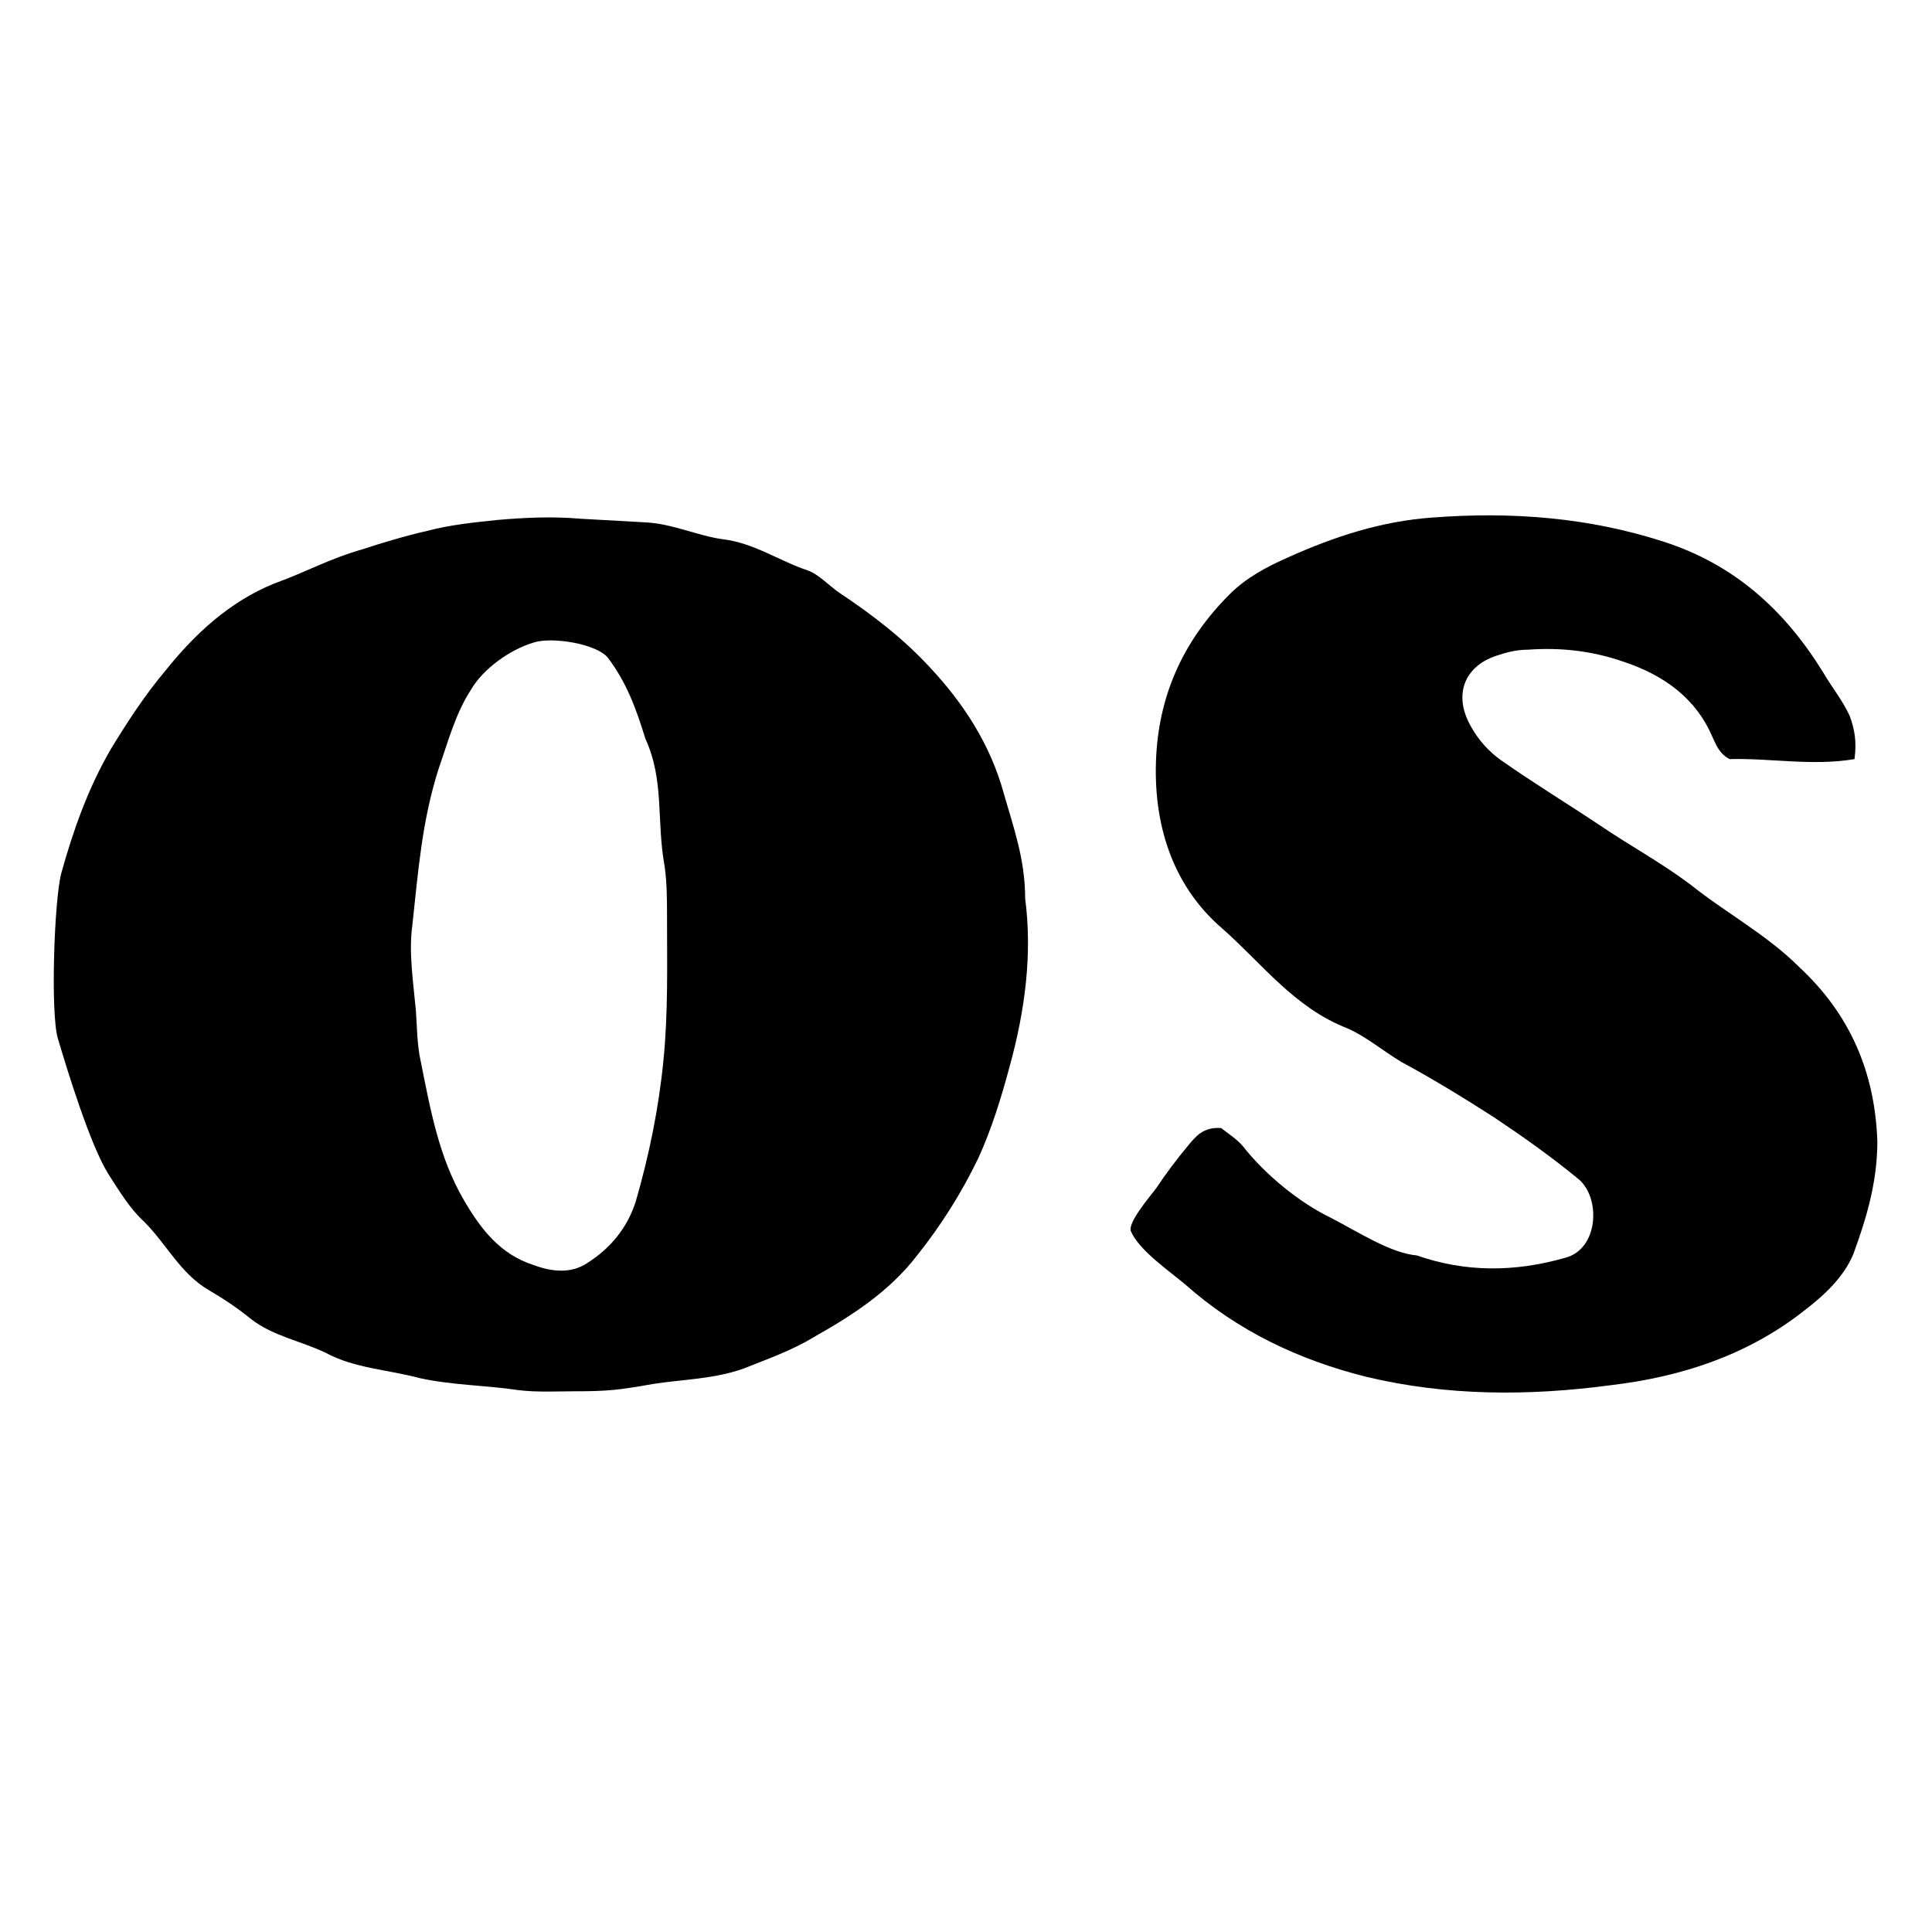
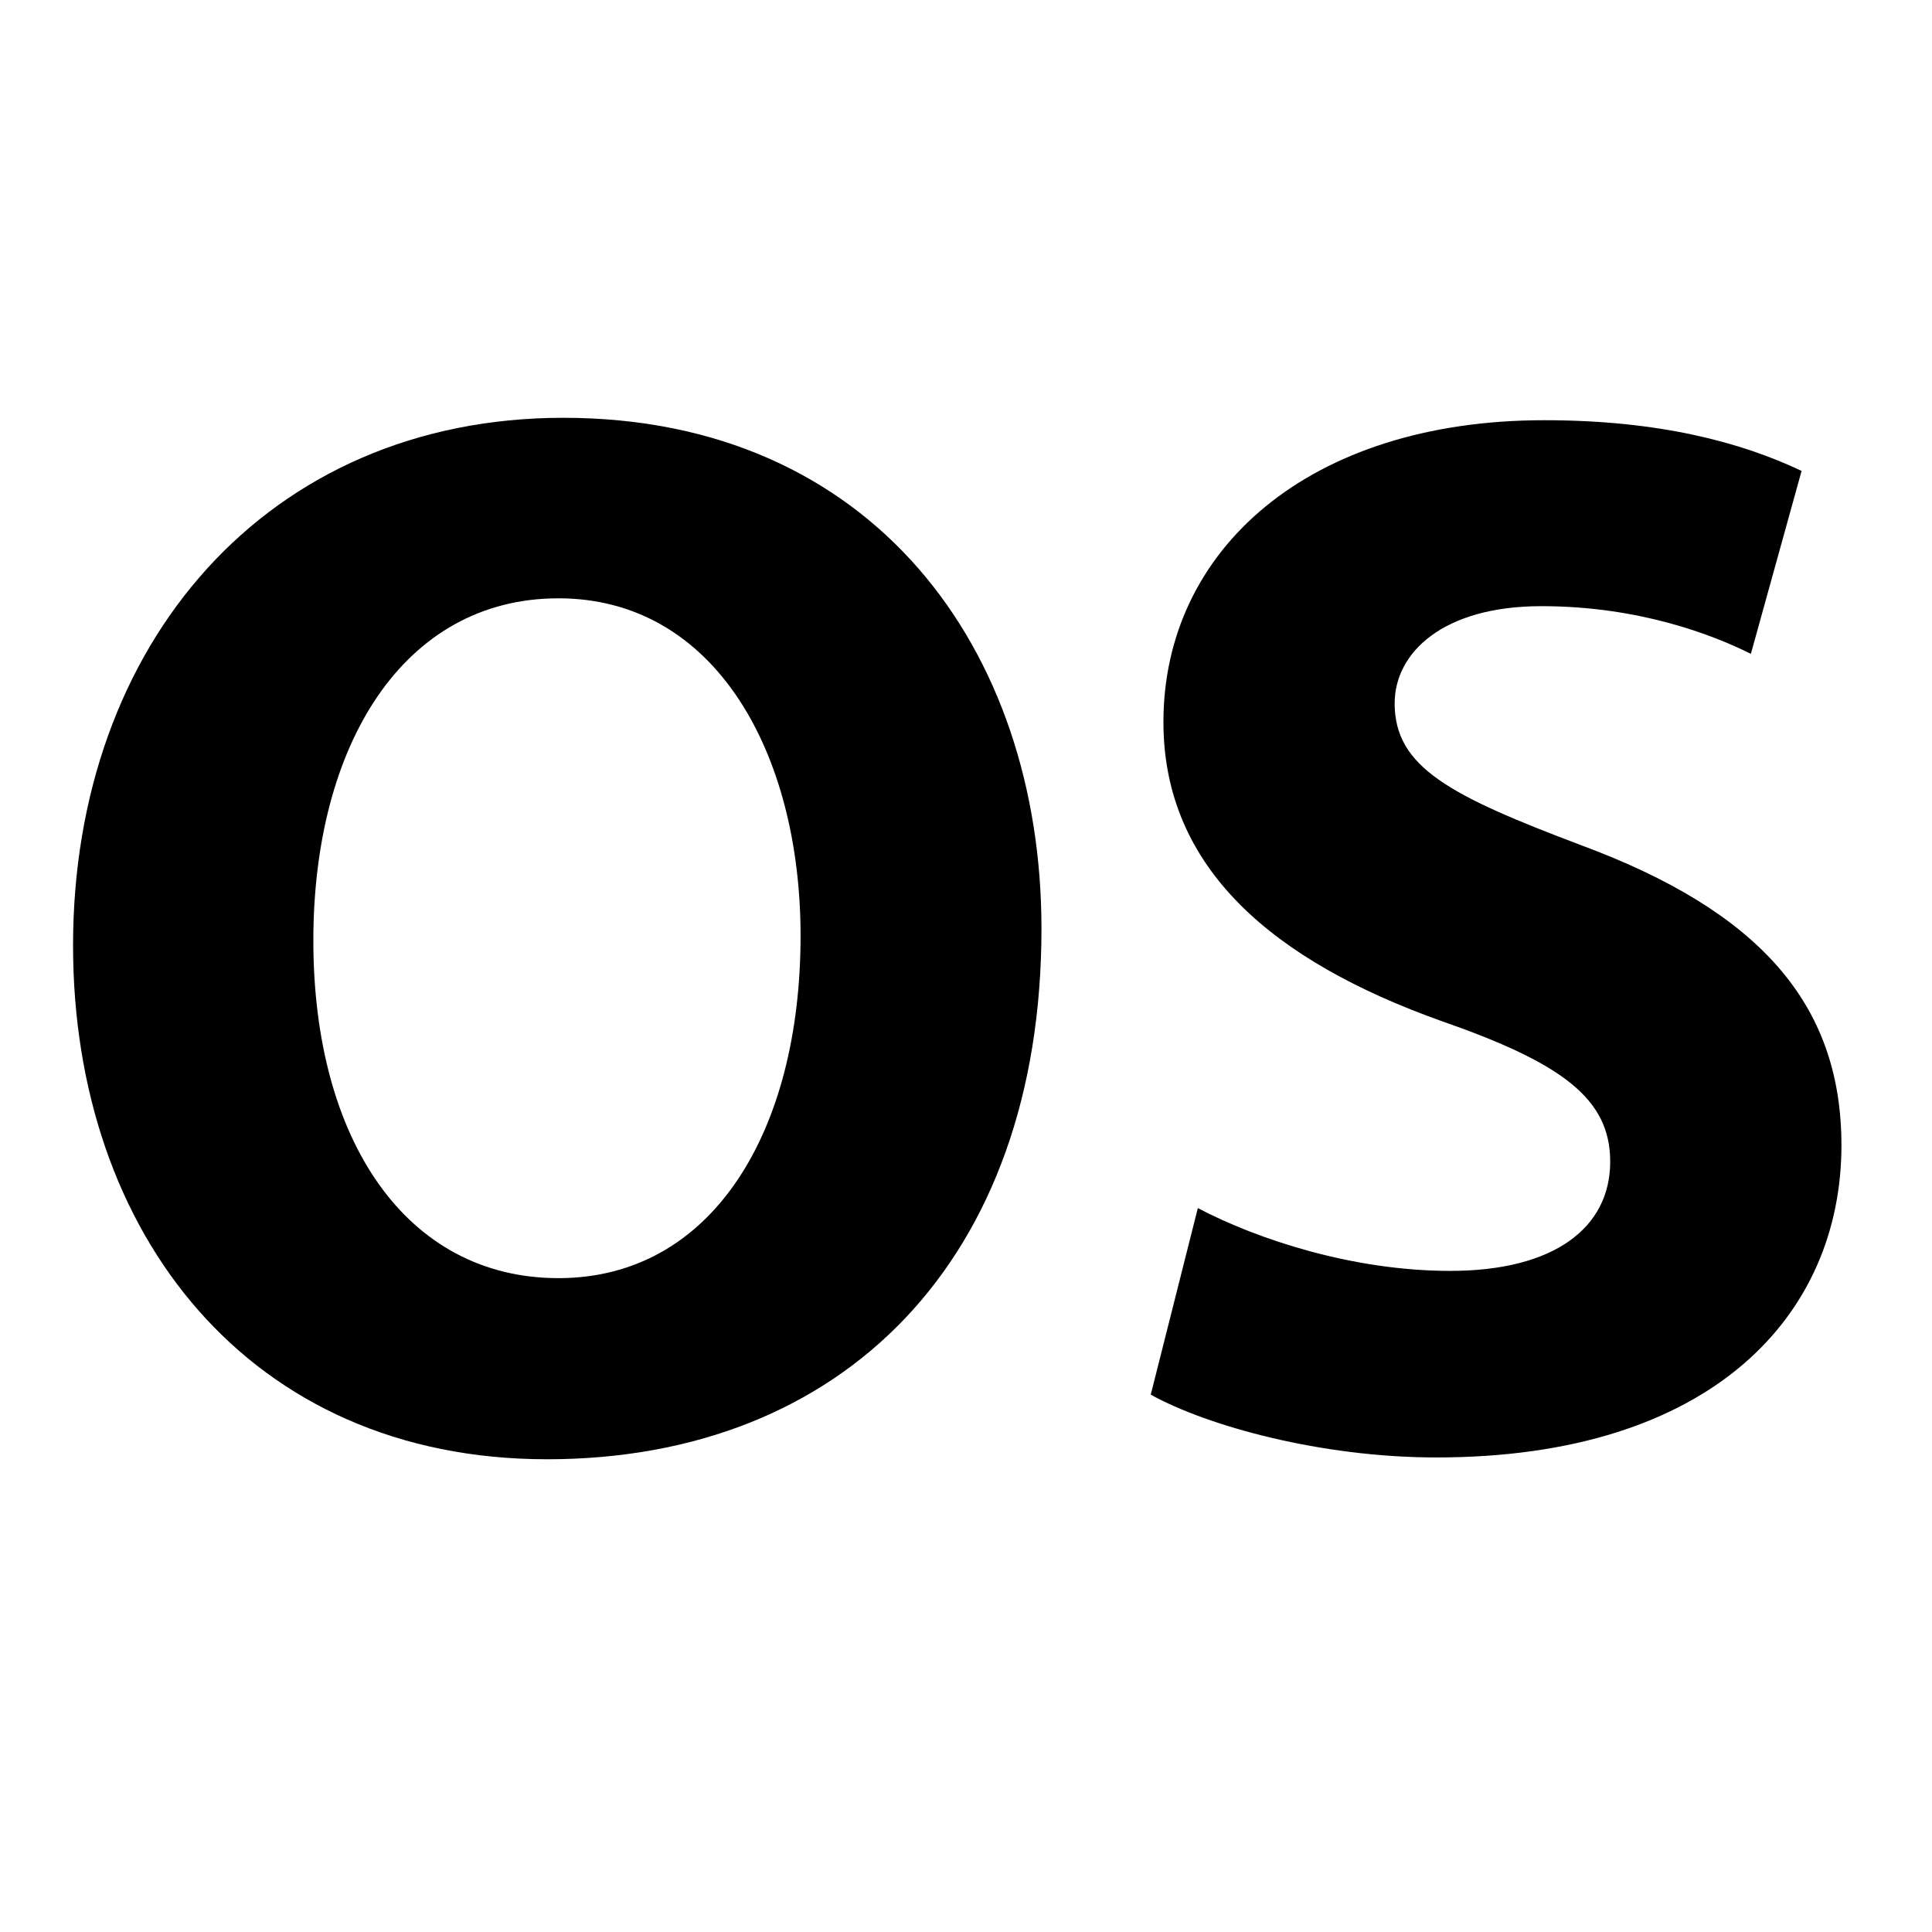
- <svg xmlns="http://www.w3.org/2000/svg" width="500" zoomAndPan="magnify" viewBox="0 0 375 375" height="500" preserveAspectRatio="xMidYMid meet" version="1.0">
-   <defs>
-     <g />
-   </defs>
-   <rect x="-37.5" width="450" fill="#ffffff" y="-37.5" height="450" fill-opacity="1" />
-   <rect x="-37.5" width="450" fill="#ffffff" y="-37.5" height="450" fill-opacity="1" />
-   <g fill="#000000" fill-opacity="1">
-     <g transform="translate(0.0000045, 266.7797)">
-       <g>
-         <path d="M 112.672 -166.094 C 107.312 -166.562 101.938 -166.328 96.578 -165.859 C 92.141 -165.391 87.484 -164.938 83.047 -163.766 C 78.844 -162.828 73.484 -161.203 70.688 -160.266 C 63.453 -158.172 60.188 -156.062 53.188 -153.5 C 44.562 -150 37.797 -143.703 32.188 -136.703 C 28.234 -132.031 24.734 -126.672 21.469 -121.312 C 17.031 -113.609 14.234 -105.672 11.891 -97.281 C 10.5 -91.906 9.797 -70.219 11.203 -65.312 C 13.062 -59.016 17.5 -44.562 21 -38.953 C 23.094 -35.688 25.188 -32.188 28 -29.625 C 32.422 -25.188 34.984 -19.594 40.594 -16.328 C 43.391 -14.703 46.188 -12.828 48.75 -10.734 C 52.953 -7.469 58.312 -6.531 63.219 -4.203 C 68.812 -1.172 75.344 -0.938 81.422 0.703 C 87.719 2.094 94.25 2.094 100.547 3.031 C 104.281 3.5 108.016 3.266 111.734 3.266 C 117.812 3.266 120.141 3.031 126.672 1.859 C 132.5 0.938 138.562 0.938 144.406 -1.172 C 149.062 -3.031 153.734 -4.672 157.938 -7.234 C 165.391 -11.438 172.625 -16.094 178 -23.094 C 182.656 -28.922 186.625 -35.219 189.891 -41.984 C 192.453 -47.594 194.328 -53.656 195.953 -59.719 C 198.984 -70.688 200.391 -81.641 198.984 -92.375 C 198.984 -100.078 196.656 -106.375 194.797 -112.906 C 192.219 -122.234 187.094 -130.172 180.562 -137.172 C 175.422 -142.766 169.359 -147.438 163.062 -151.625 C 160.969 -153.031 158.859 -155.359 156.766 -156.062 C 151.172 -157.938 146.266 -161.438 140.203 -162.125 C 135.297 -162.828 130.406 -165.156 125.266 -165.391 Z M 103.578 -142.062 C 107.078 -143.234 115.938 -141.828 118.047 -139.031 C 121.547 -134.375 123.406 -129.469 125.266 -123.406 C 129 -115.234 127.375 -107.547 129 -98.672 C 129.469 -95.406 129.469 -91.906 129.469 -88.641 C 129.469 -79.312 129.703 -70.219 128.766 -60.891 C 127.844 -51.562 125.969 -42.453 123.406 -33.594 C 121.766 -28.453 118.5 -24.5 114.078 -21.688 C 111.047 -19.594 107.312 -19.828 103.578 -21.234 C 97.047 -23.328 93.312 -28.234 90.047 -33.828 C 85.141 -42.219 83.516 -51.562 81.641 -60.891 C 80.953 -63.922 80.953 -67.422 80.719 -70.688 C 80.25 -75.812 79.312 -81.875 80.016 -87.016 C 81.188 -97.75 81.875 -107.312 85.141 -117.578 C 87.016 -122.938 88.406 -128.297 91.453 -132.969 C 93.781 -136.938 98.906 -140.672 103.578 -142.062 Z M 103.578 -142.062 " />
-       </g>
-     </g>
-   </g>
-   <g fill="#000000" fill-opacity="1">
-     <g transform="translate(209.9547, 266.7797)">
-       <g>
-         <path d="M 68.125 -166.328 C 58.094 -165.625 48.984 -162.594 40.125 -158.625 C 35.922 -156.766 31.953 -154.672 28.688 -151.406 C 20.062 -142.766 15.156 -132.5 14.469 -120.141 C 13.766 -107.078 17.5 -94.953 27.297 -86.547 C 34.984 -79.781 41.297 -71.156 51.562 -67.188 C 55.281 -65.547 58.547 -62.75 62.047 -60.656 C 68.125 -57.391 74.188 -53.656 80.016 -49.922 C 85.609 -46.188 91.219 -42.219 96.578 -37.797 C 100.781 -34.062 100.312 -24.266 93.781 -22.625 C 83.984 -19.828 74.422 -19.828 65.078 -23.094 C 59.953 -23.562 53.891 -27.531 48.516 -30.328 C 42.219 -33.359 35.688 -38.719 31.266 -44.328 C 30.094 -45.719 28.234 -46.891 27.062 -47.828 C 23.562 -48.062 22.156 -46.188 20.766 -44.562 C 18.422 -41.75 16.328 -38.953 14.469 -36.156 C 13.062 -34.297 8.859 -29.391 9.562 -27.766 C 11.203 -24.031 17.031 -20.062 20.062 -17.5 C 30.328 -8.391 42.219 -2.797 55.281 0.469 C 70.922 4.203 86.781 4.203 102.641 2.094 C 116.406 0.469 129.234 -3.734 140.203 -12.359 C 144.172 -15.391 147.906 -18.891 149.766 -23.328 C 152.328 -30.328 154.438 -37.328 154.438 -45.25 C 153.969 -58.781 149.062 -69.984 139.266 -79.078 C 132.969 -85.375 125.031 -89.578 118.047 -95.172 C 112.438 -99.375 106.375 -102.641 100.547 -106.609 C 94.25 -110.812 87.719 -114.781 81.422 -119.203 C 79.078 -120.844 76.984 -123.172 75.578 -125.734 C 72.078 -131.797 74.188 -137.406 80.484 -139.5 C 82.578 -140.203 84.453 -140.672 86.547 -140.672 C 93.078 -141.141 99.141 -140.438 105.203 -138.328 C 112.906 -135.766 119.203 -131.344 122.469 -123.641 C 123.172 -122.234 123.641 -120.609 125.734 -119.438 C 133.438 -119.672 141.828 -118.047 150 -119.438 C 150.469 -122.938 150 -125.266 149.062 -127.844 C 147.672 -130.875 145.562 -133.438 143.938 -136.234 C 136.469 -148.359 126.672 -157.234 112.906 -161.656 C 98.438 -166.328 83.516 -167.5 68.125 -166.328 Z M 68.125 -166.328 " />
-       </g>
-     </g>
+ <svg xmlns="http://www.w3.org/2000/svg" version="1.1" id="Layer_1" x="0px" y="0px" viewBox="0 0 32 32" style="enable-background:new 0 0 32 32;" xml:space="preserve">
+   <style type="text/css">
+ 	.st0{fill:#FFFFFF;}
+ </style>
+   <rect class="st0" width="32" height="32" />
+   <g>
+     <path d="M17.25,15.38c0,5.49-3.29,8.79-8.19,8.79c-4.93,0-7.85-3.74-7.85-8.51c0-5,3.22-8.74,8.12-8.74   C14.45,6.92,17.25,10.75,17.25,15.38z M5.19,15.58c0,3.29,1.53,5.59,4.06,5.59c2.55,0,4.01-2.43,4.01-5.67   c0-3.02-1.41-5.59-4.01-5.59C6.68,9.91,5.19,12.34,5.19,15.58z" />
+     <path d="M19.84,20.01c0.99,0.52,2.57,1.04,4.18,1.04c1.73,0,2.65-0.72,2.65-1.81c0-1.04-0.79-1.63-2.8-2.33   c-2.77-0.99-4.6-2.52-4.6-4.95c0-2.85,2.4-5,6.31-5c1.91,0,3.27,0.37,4.26,0.84L29,10.83c-0.64-0.32-1.86-0.79-3.47-0.79   c-1.63,0-2.43,0.77-2.43,1.61c0,1.06,0.92,1.53,3.09,2.35c2.94,1.09,4.31,2.62,4.31,4.97c0,2.8-2.13,5.17-6.71,5.17   c-1.91,0-3.79-0.52-4.73-1.04L19.84,20.01z" />
  </g>
</svg>
